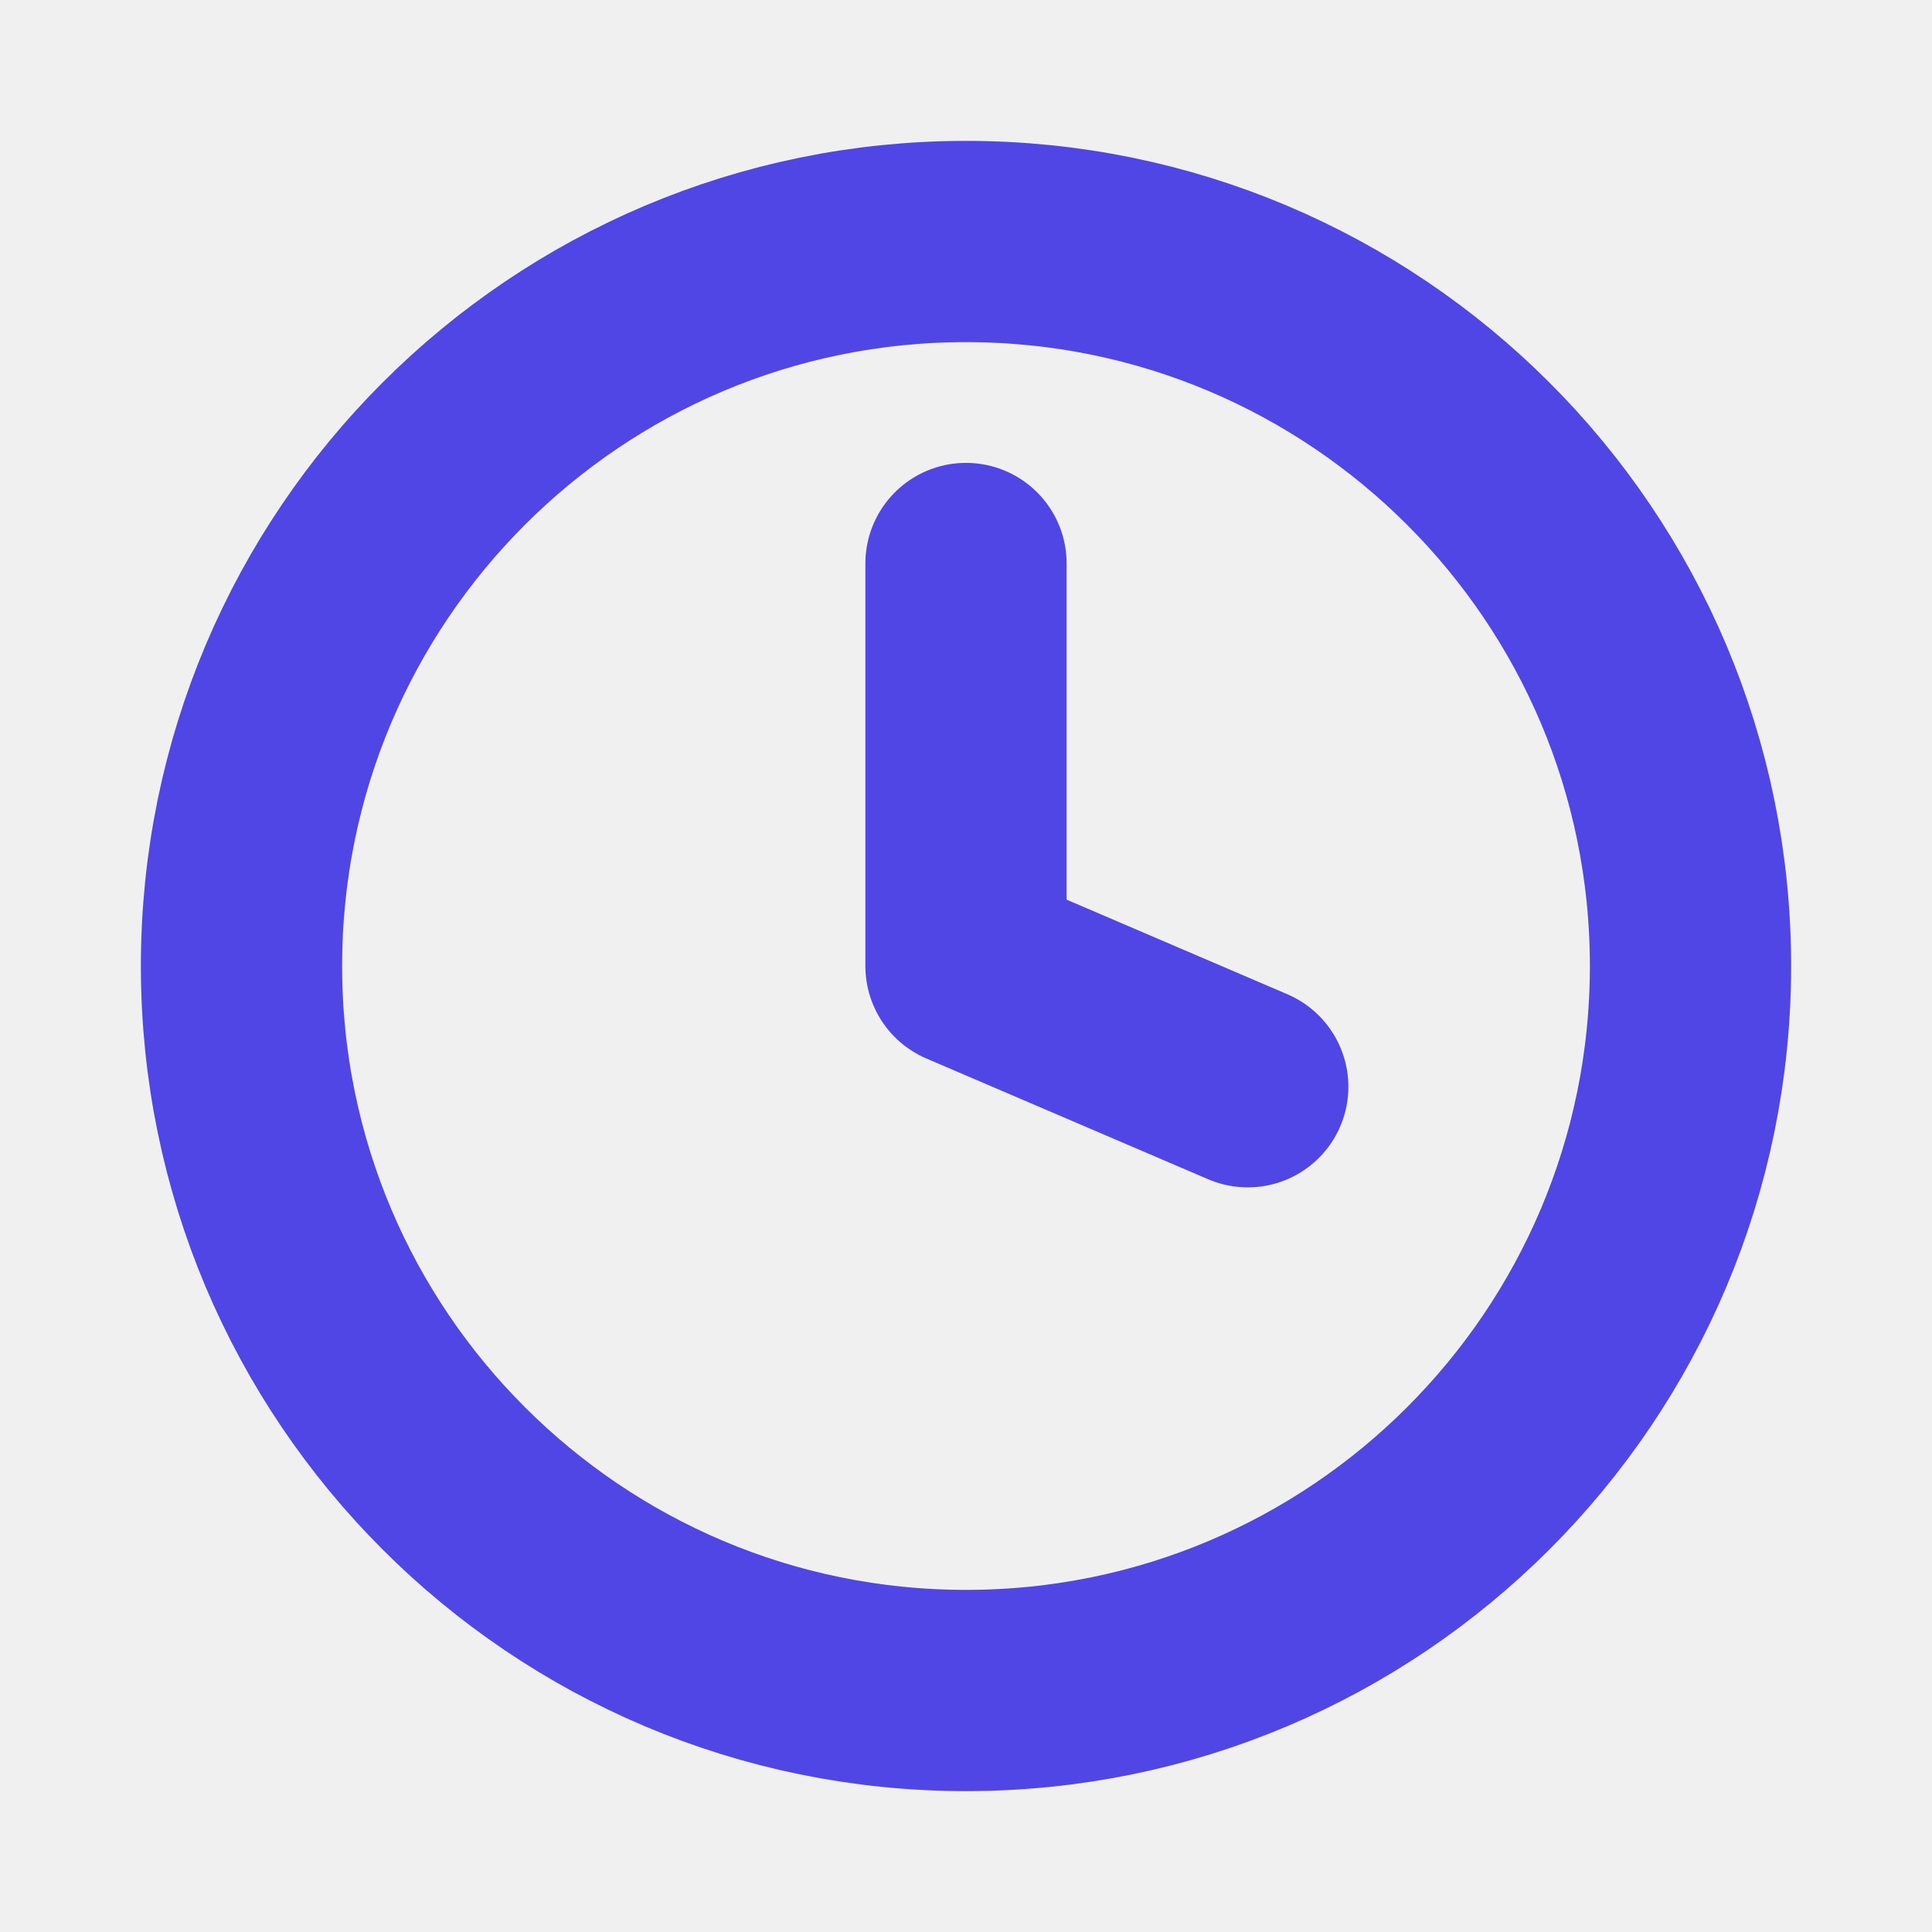
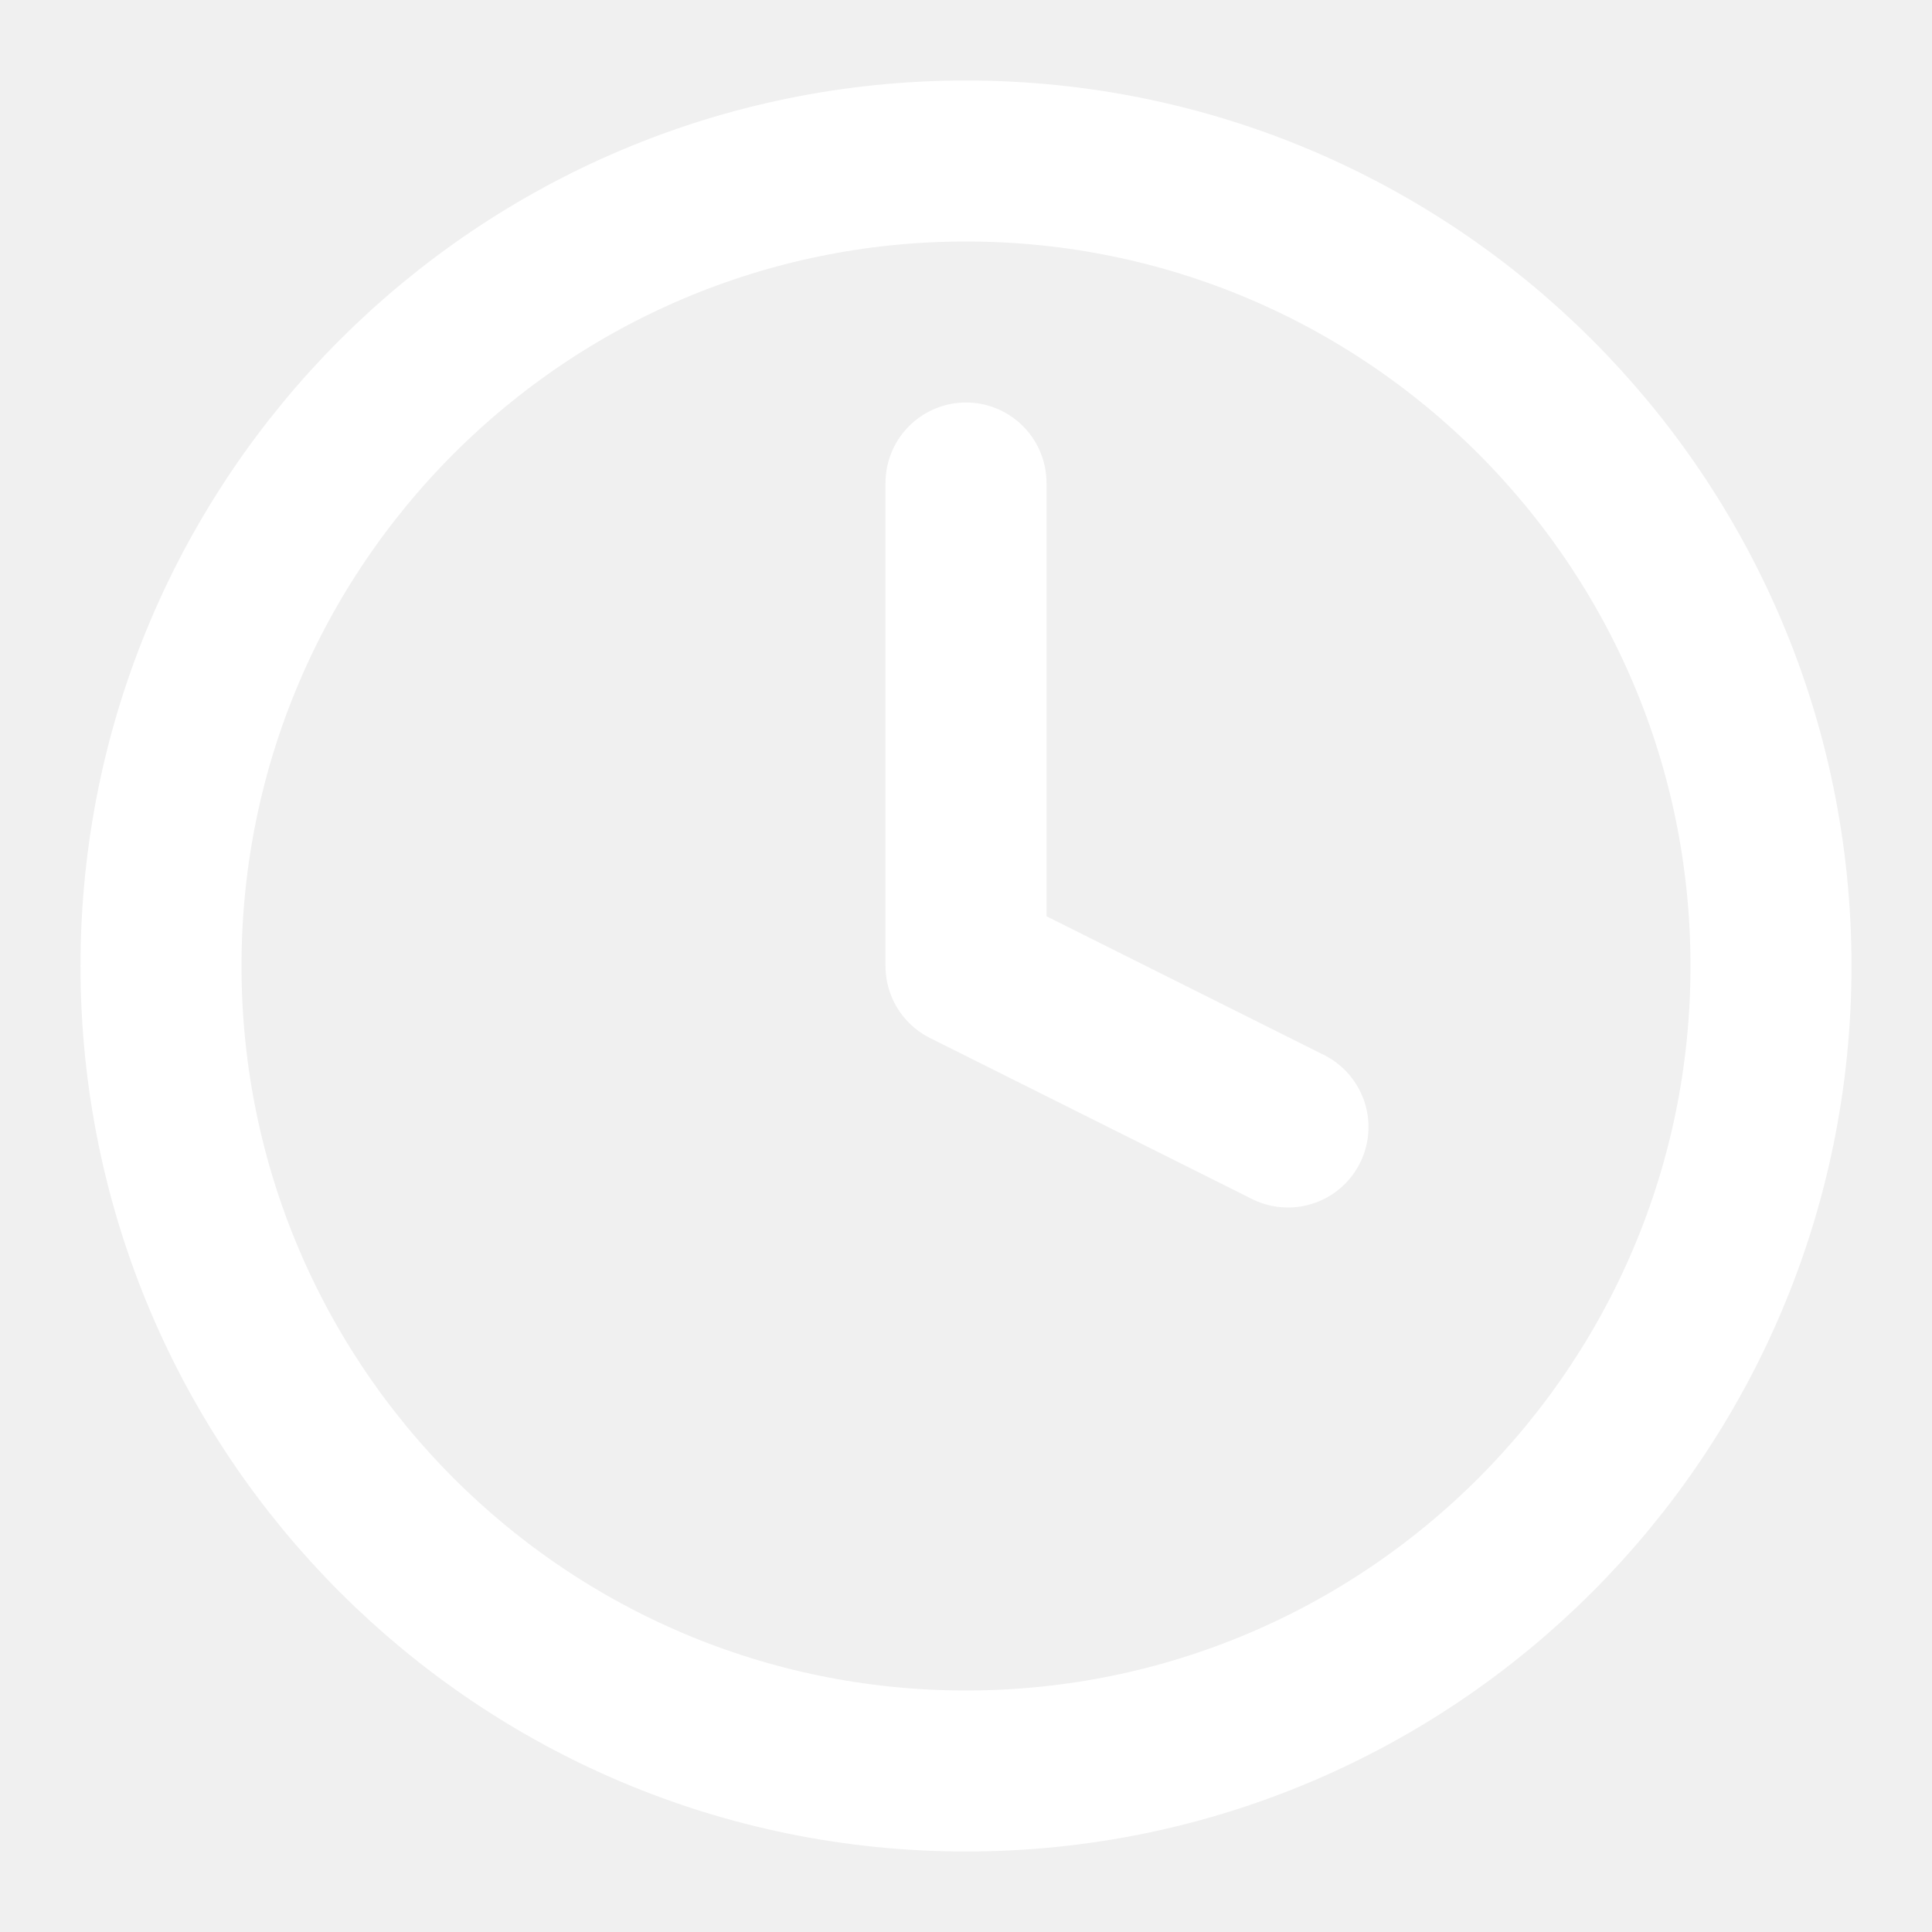
<svg xmlns="http://www.w3.org/2000/svg" width="512" height="512" viewBox="0 0 24 24" fill="none">
-   <circle cx="12" cy="12" r="9" stroke="#4F46E5" stroke-width="2.5" />
-   <path d="M12 7V12L15.5 13.5" stroke="#4F46E5" stroke-width="2.5" stroke-linecap="round" stroke-linejoin="round" />
+   <circle cx="12" cy="12" r="10" stroke="white" stroke-width="2" />
+   <path d="M12 6V12L16 14" stroke="white" stroke-width="2" stroke-linecap="round" stroke-linejoin="round" />
</svg>
